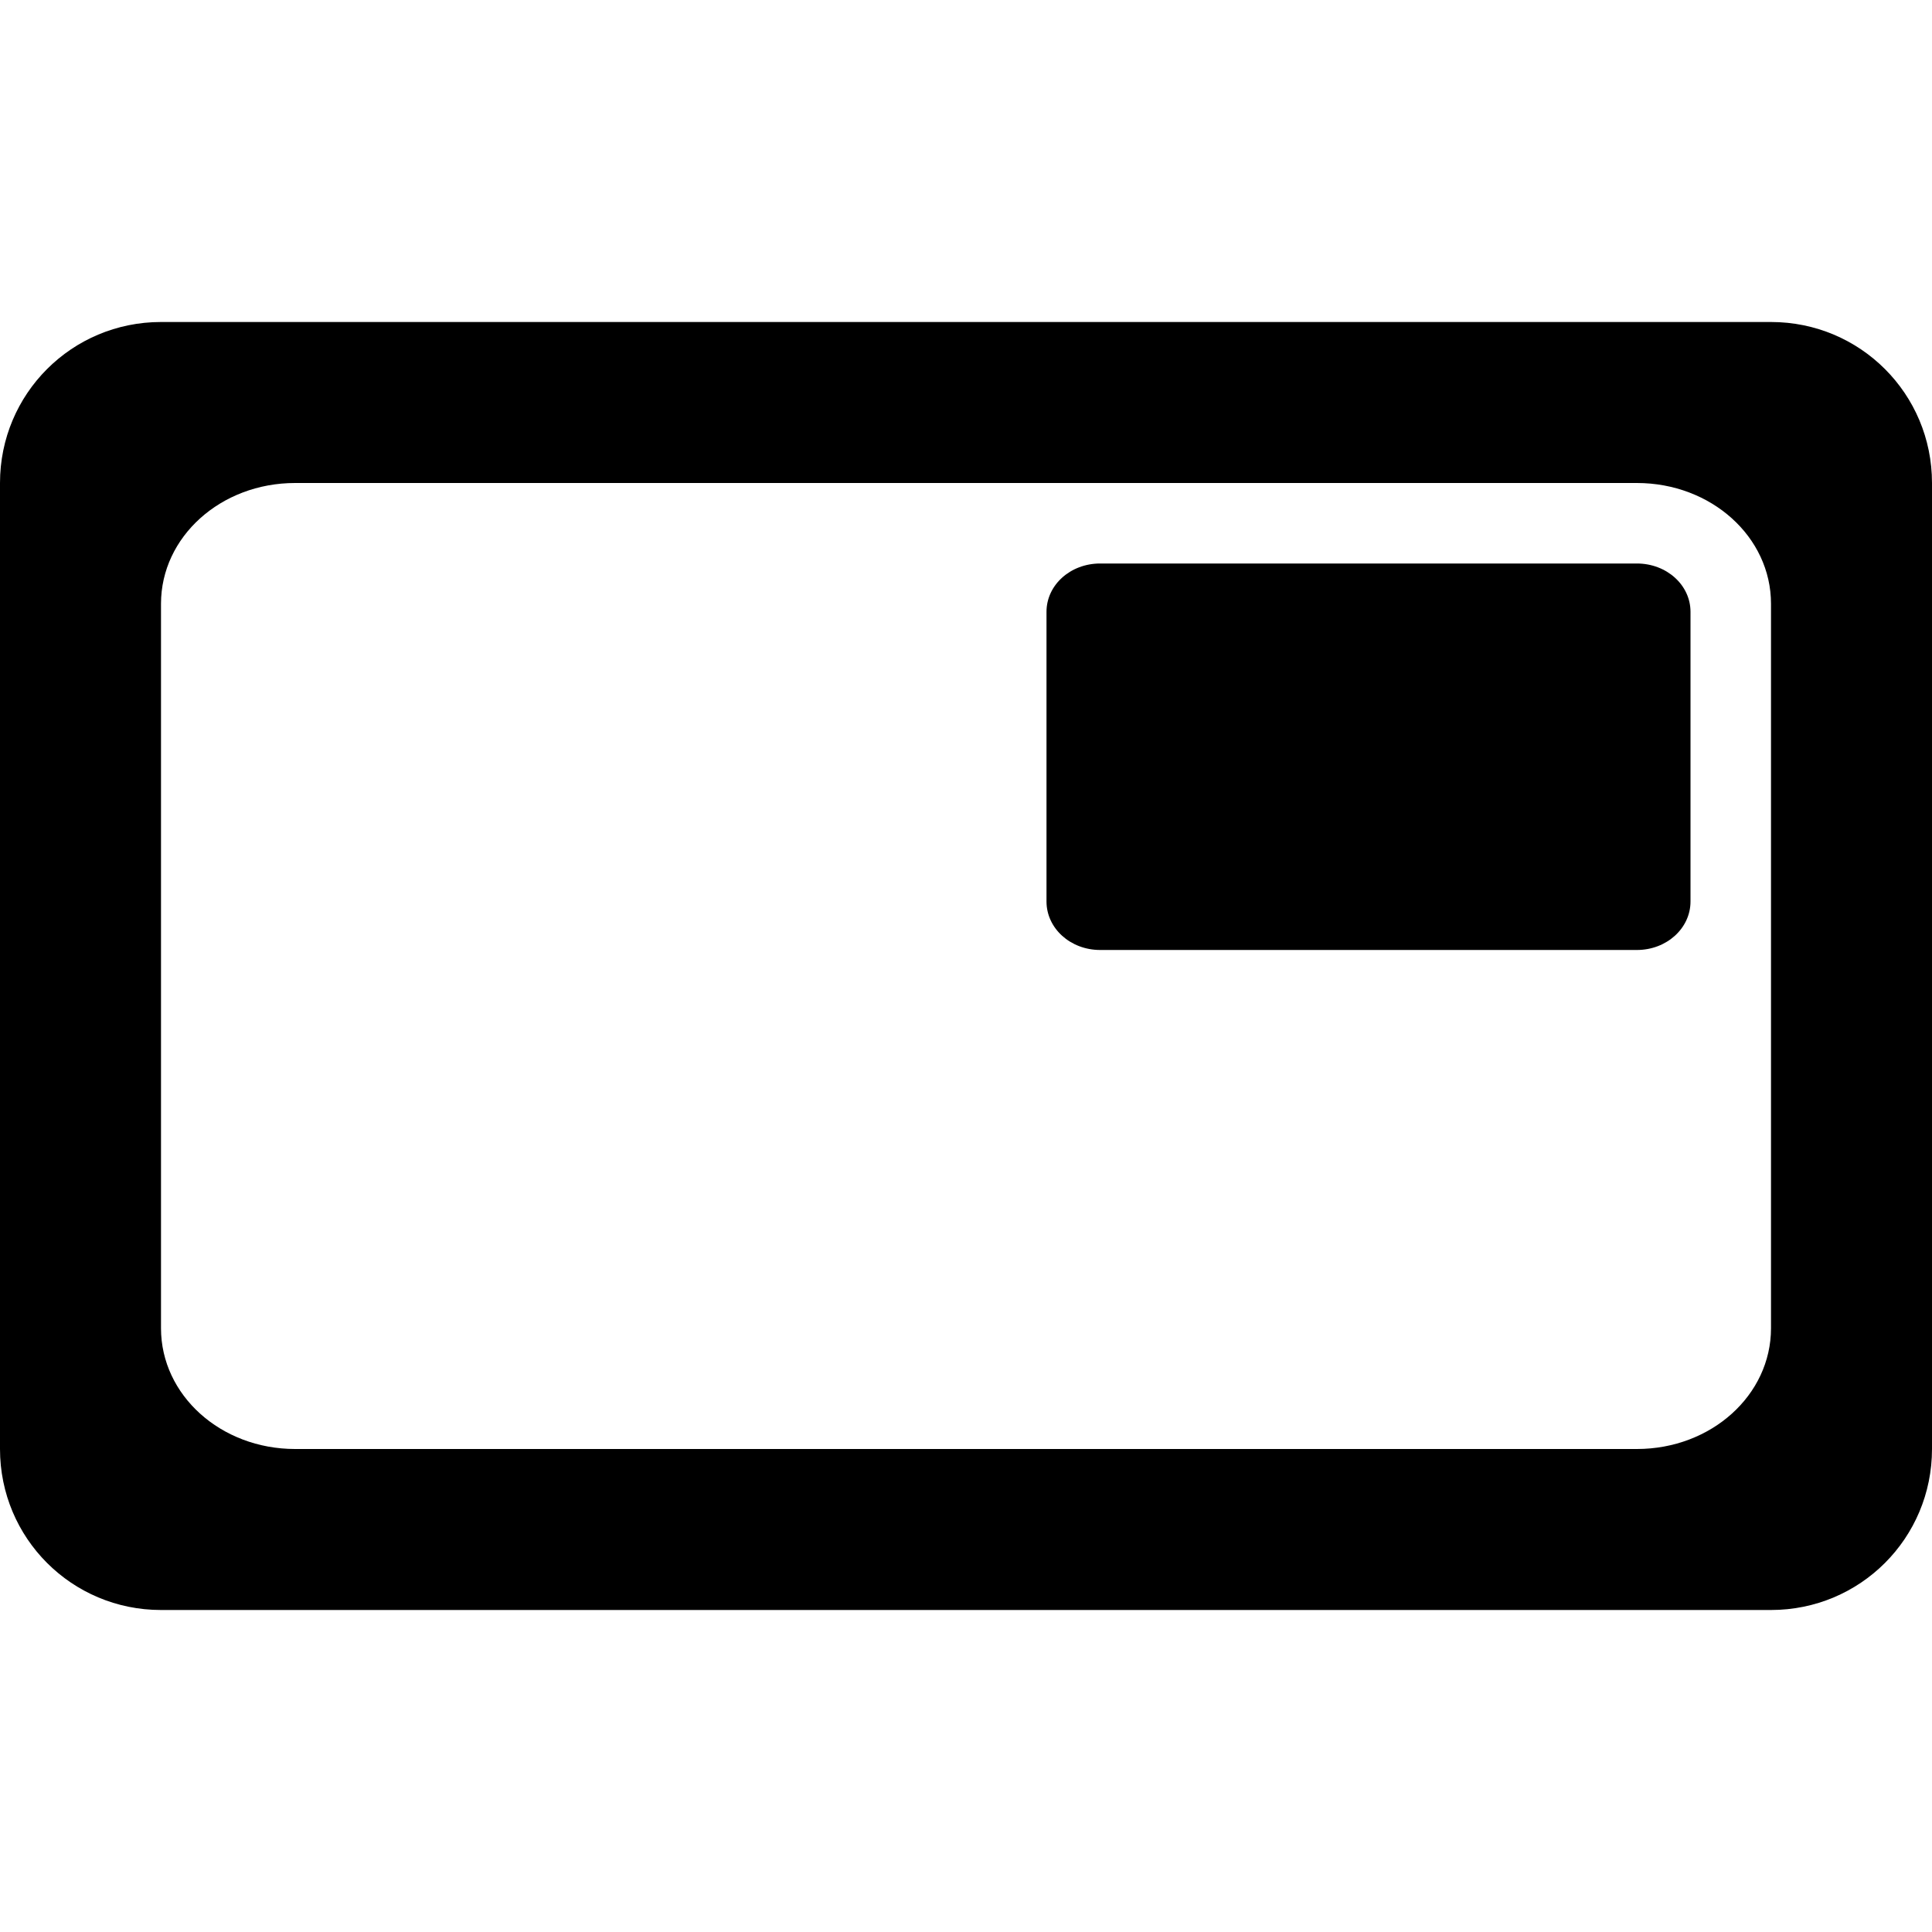
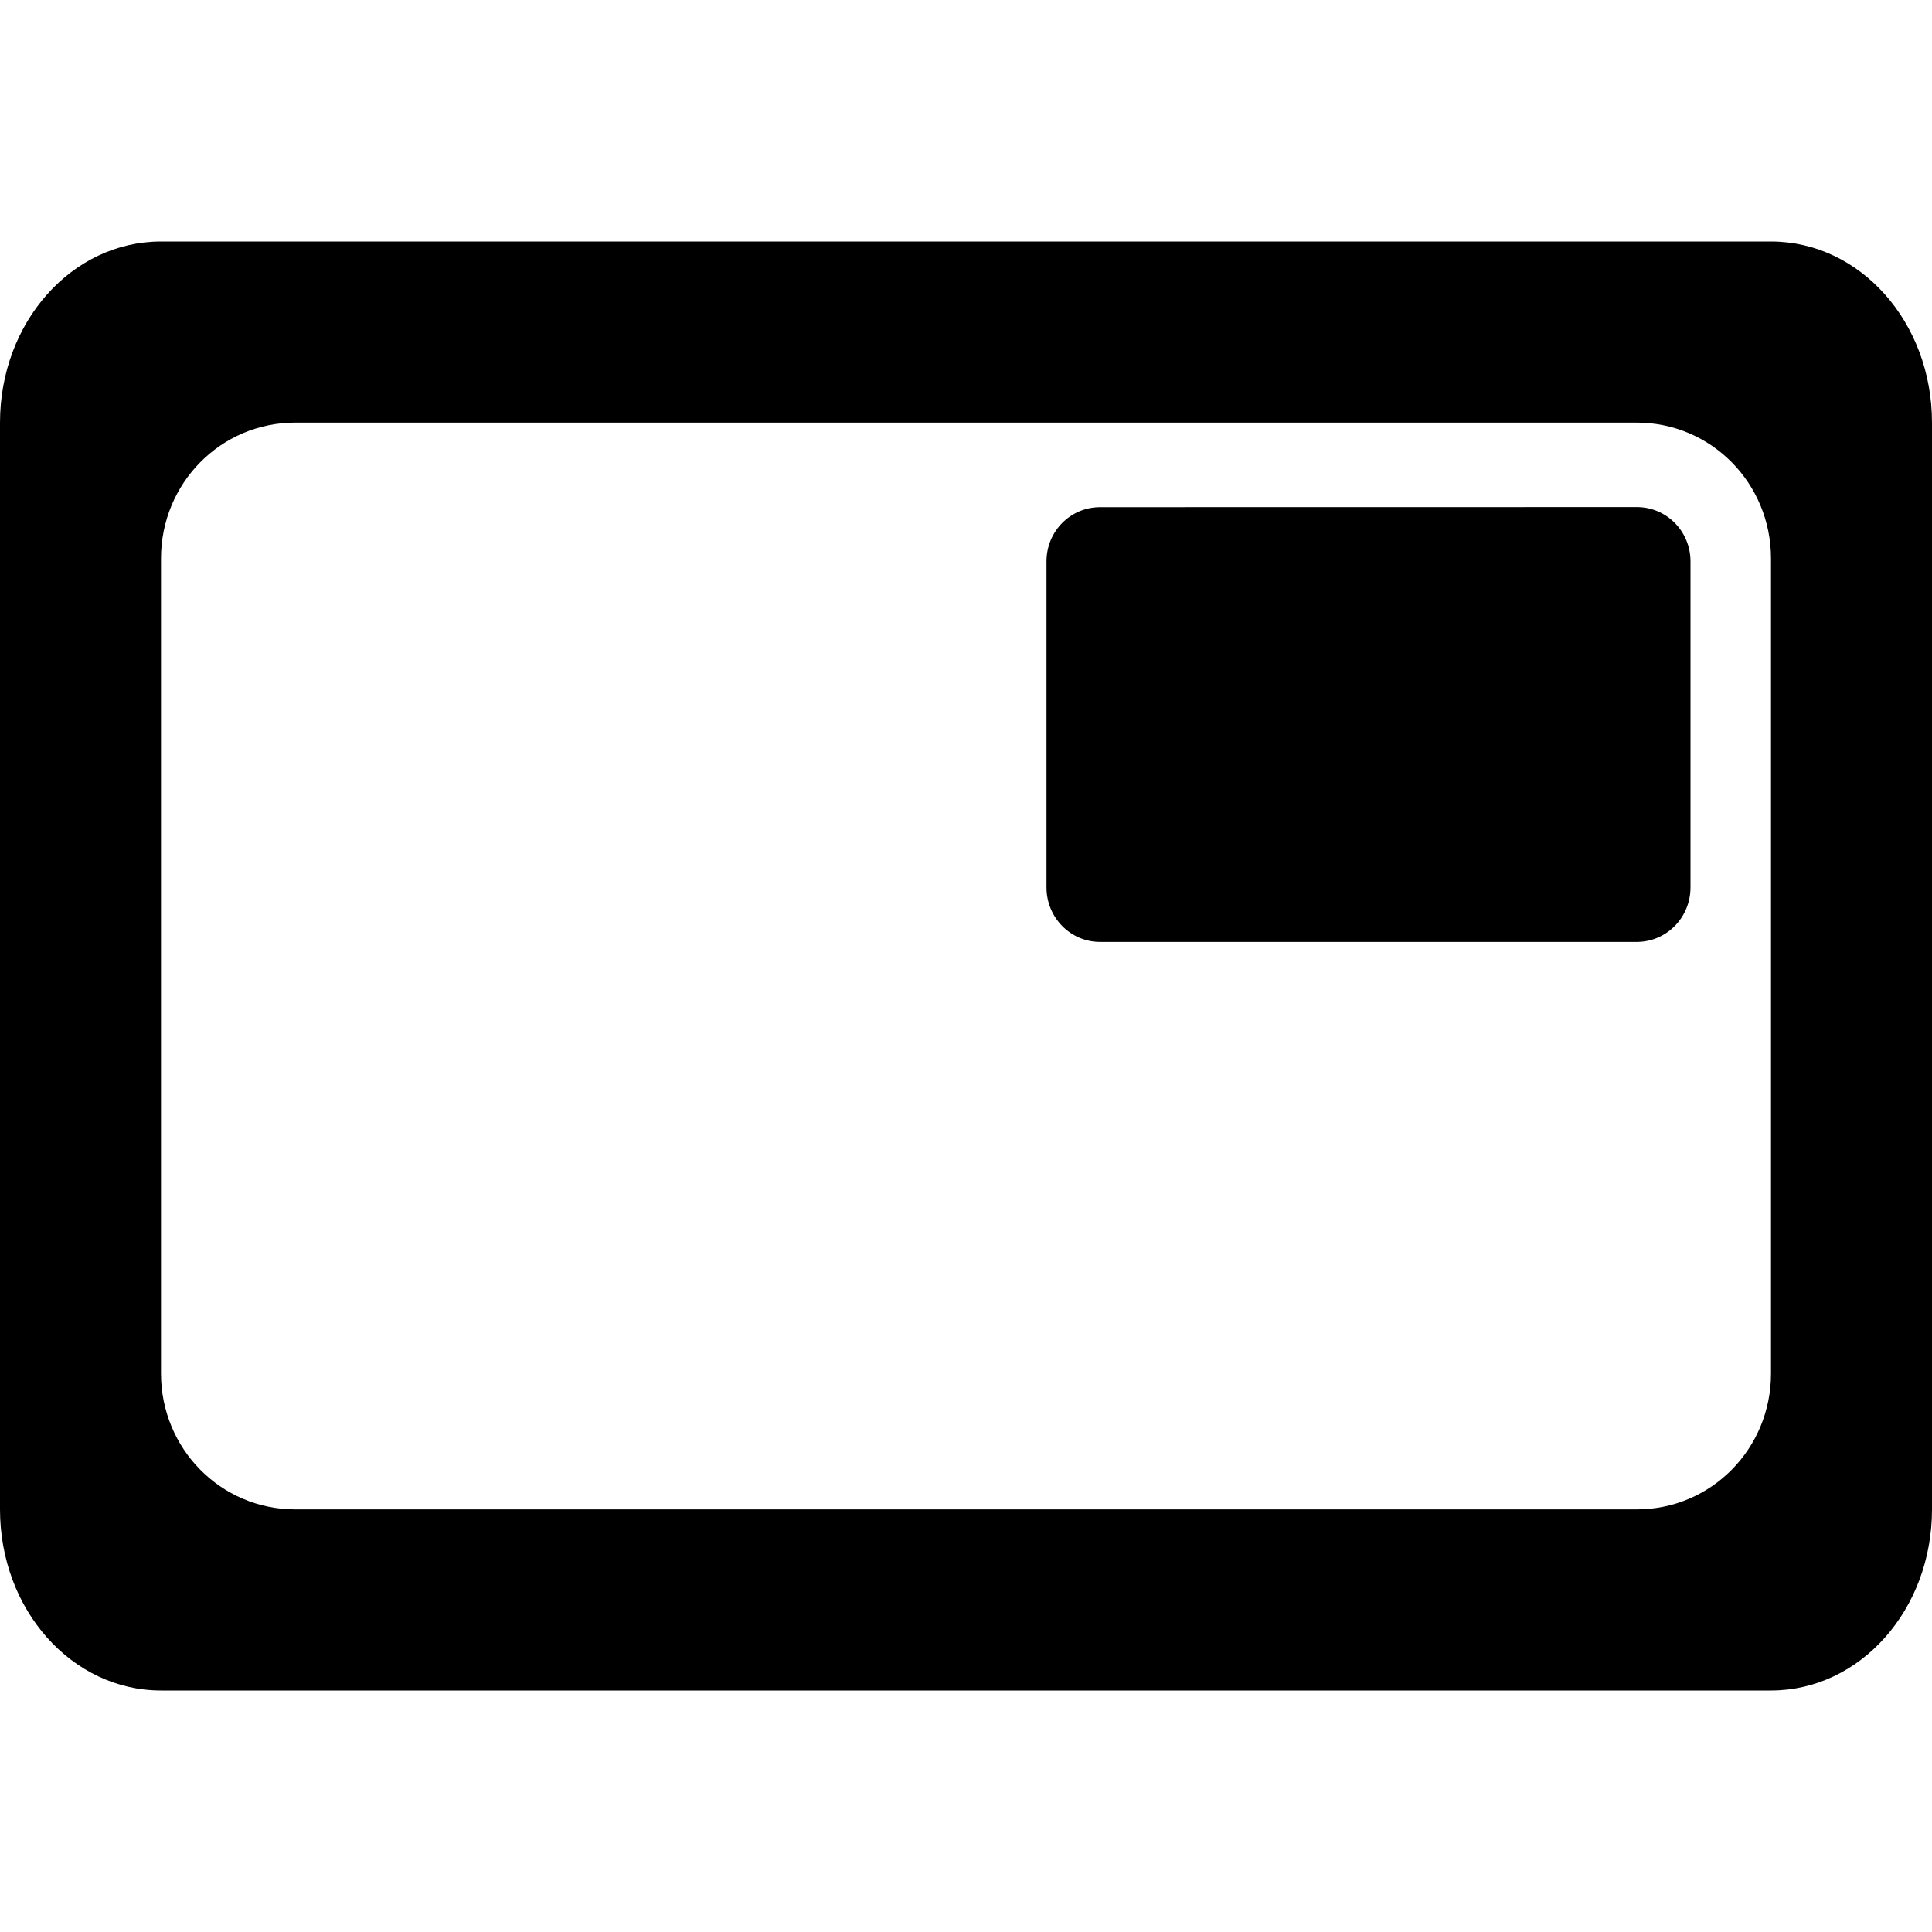
<svg xmlns="http://www.w3.org/2000/svg" width="24" height="24" viewBox="0 0 24 24">
-   <path fill="black" d="M 2 4 C 0.892 4 0 4.892 0 6 L 0 18 C 0 19.108 0.892 20 2 20 L 22 20 C 23.108 20 24 19.108 24 18 L 24 6 C 24 4.892 23.108 4 22 4 L 2 4 z M 3.666 6 L 20.334 6 C 21.257 6 22 6.669 22 7.5 L 22 16.5 C 22 17.331 21.257 18 20.334 18 L 3.666 18 C 2.743 18 2 17.331 2 16.5 L 2 7.5 C 2 6.669 2.743 6 3.666 6 z M 13.666 7 C 13.297 7 13 7.267 13 7.6 L 13 11.199 C 13 11.532 13.297 11.801 13.666 11.801 L 20.334 11.801 C 20.703 11.801 21 11.532 21 11.199 L 21 7.6 C 21 7.267 20.703 7 20.334 7 L 13.666 7 z" />
+   <path fill="black" d="M 2,3 C 0.892,3 0,4.004 0,5.25 v 13.5 C 0,19.997 0.892,21 2,21 h 20 c 1.108,0 2,-1.004 2,-2.25 V 5.25 C 24,4.004 23.108,3 22,3 Z M 3.666,5.25 H 20.334 C 21.257,5.25 22,6.003 22,6.938 v 10.125 C 22,17.997 21.257,18.75 20.334,18.75 H 3.666 C 2.743,18.75 2,17.997 2,17.062 V 6.938 C 2,6.003 2.743,5.25 3.666,5.25 Z M 13.666,6.3 C 13.297,6.3 13,6.6 13,6.974 v 4.05 c 0,0.374 0.297,0.677 0.666,0.677 h 6.668 C 20.703,11.7 21,11.398 21,11.024 V 6.974 c 0,-0.374 -0.297,-0.675 -0.666,-0.675 z" />
</svg>
